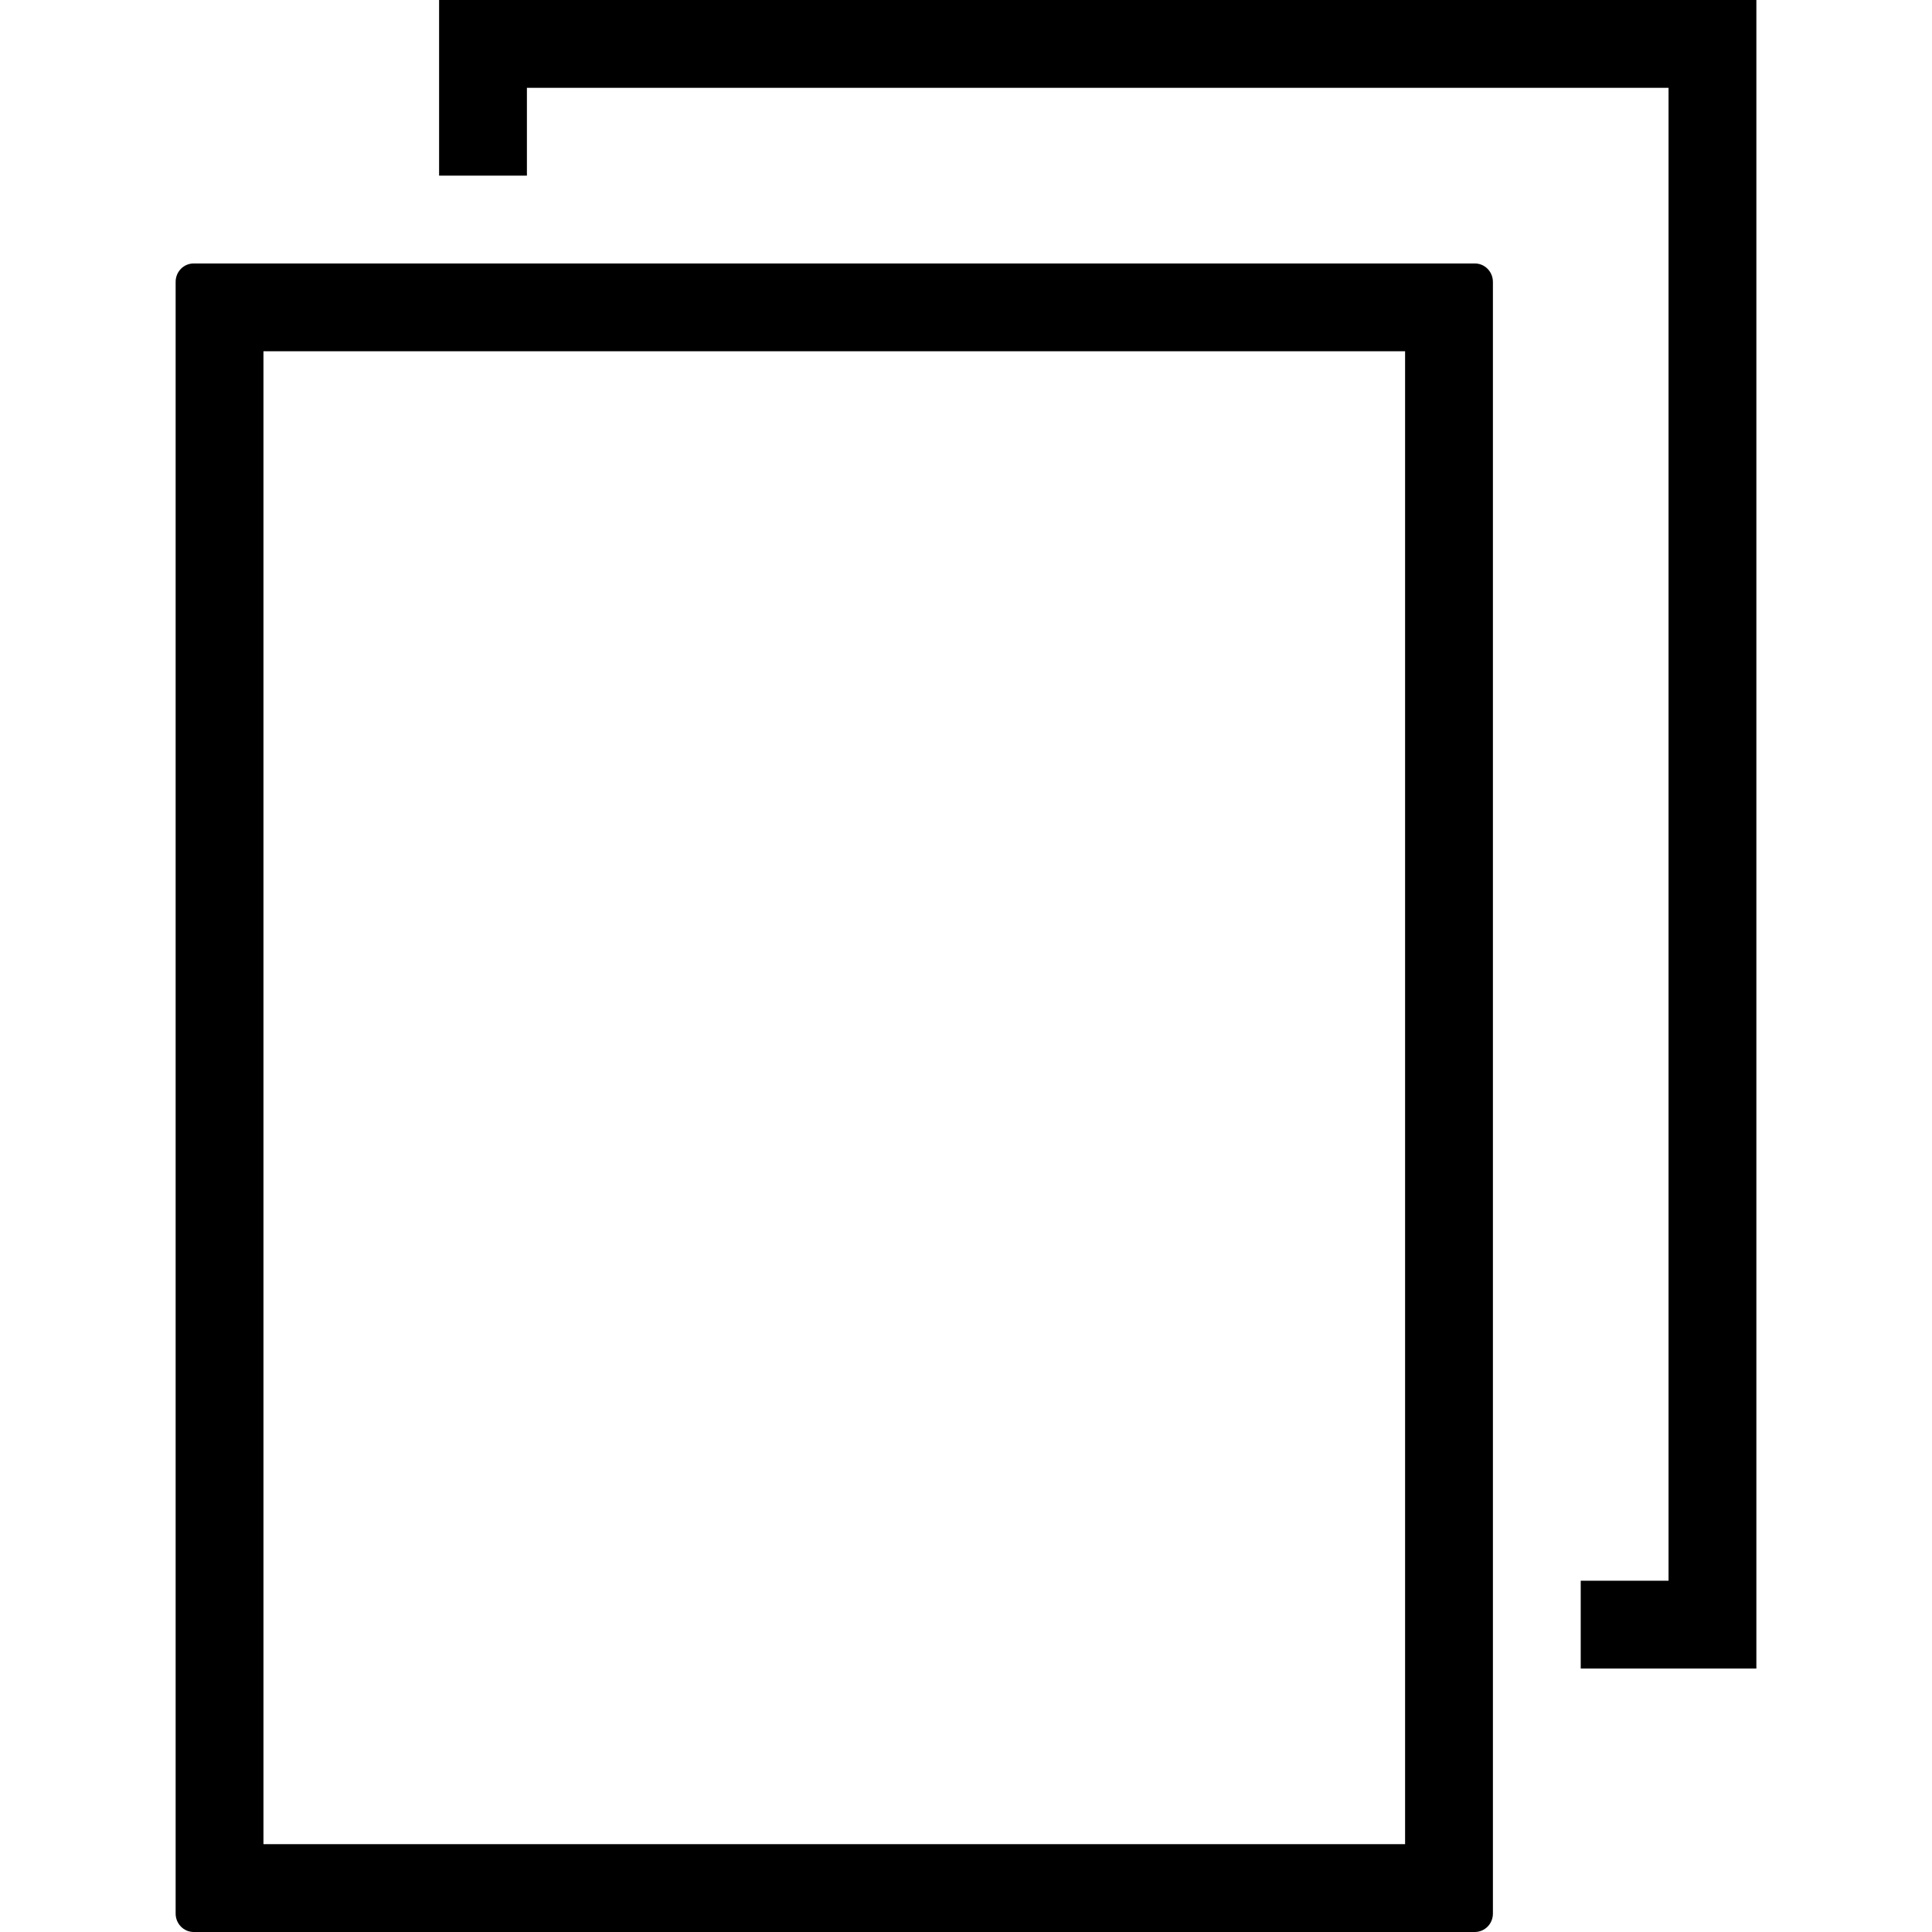
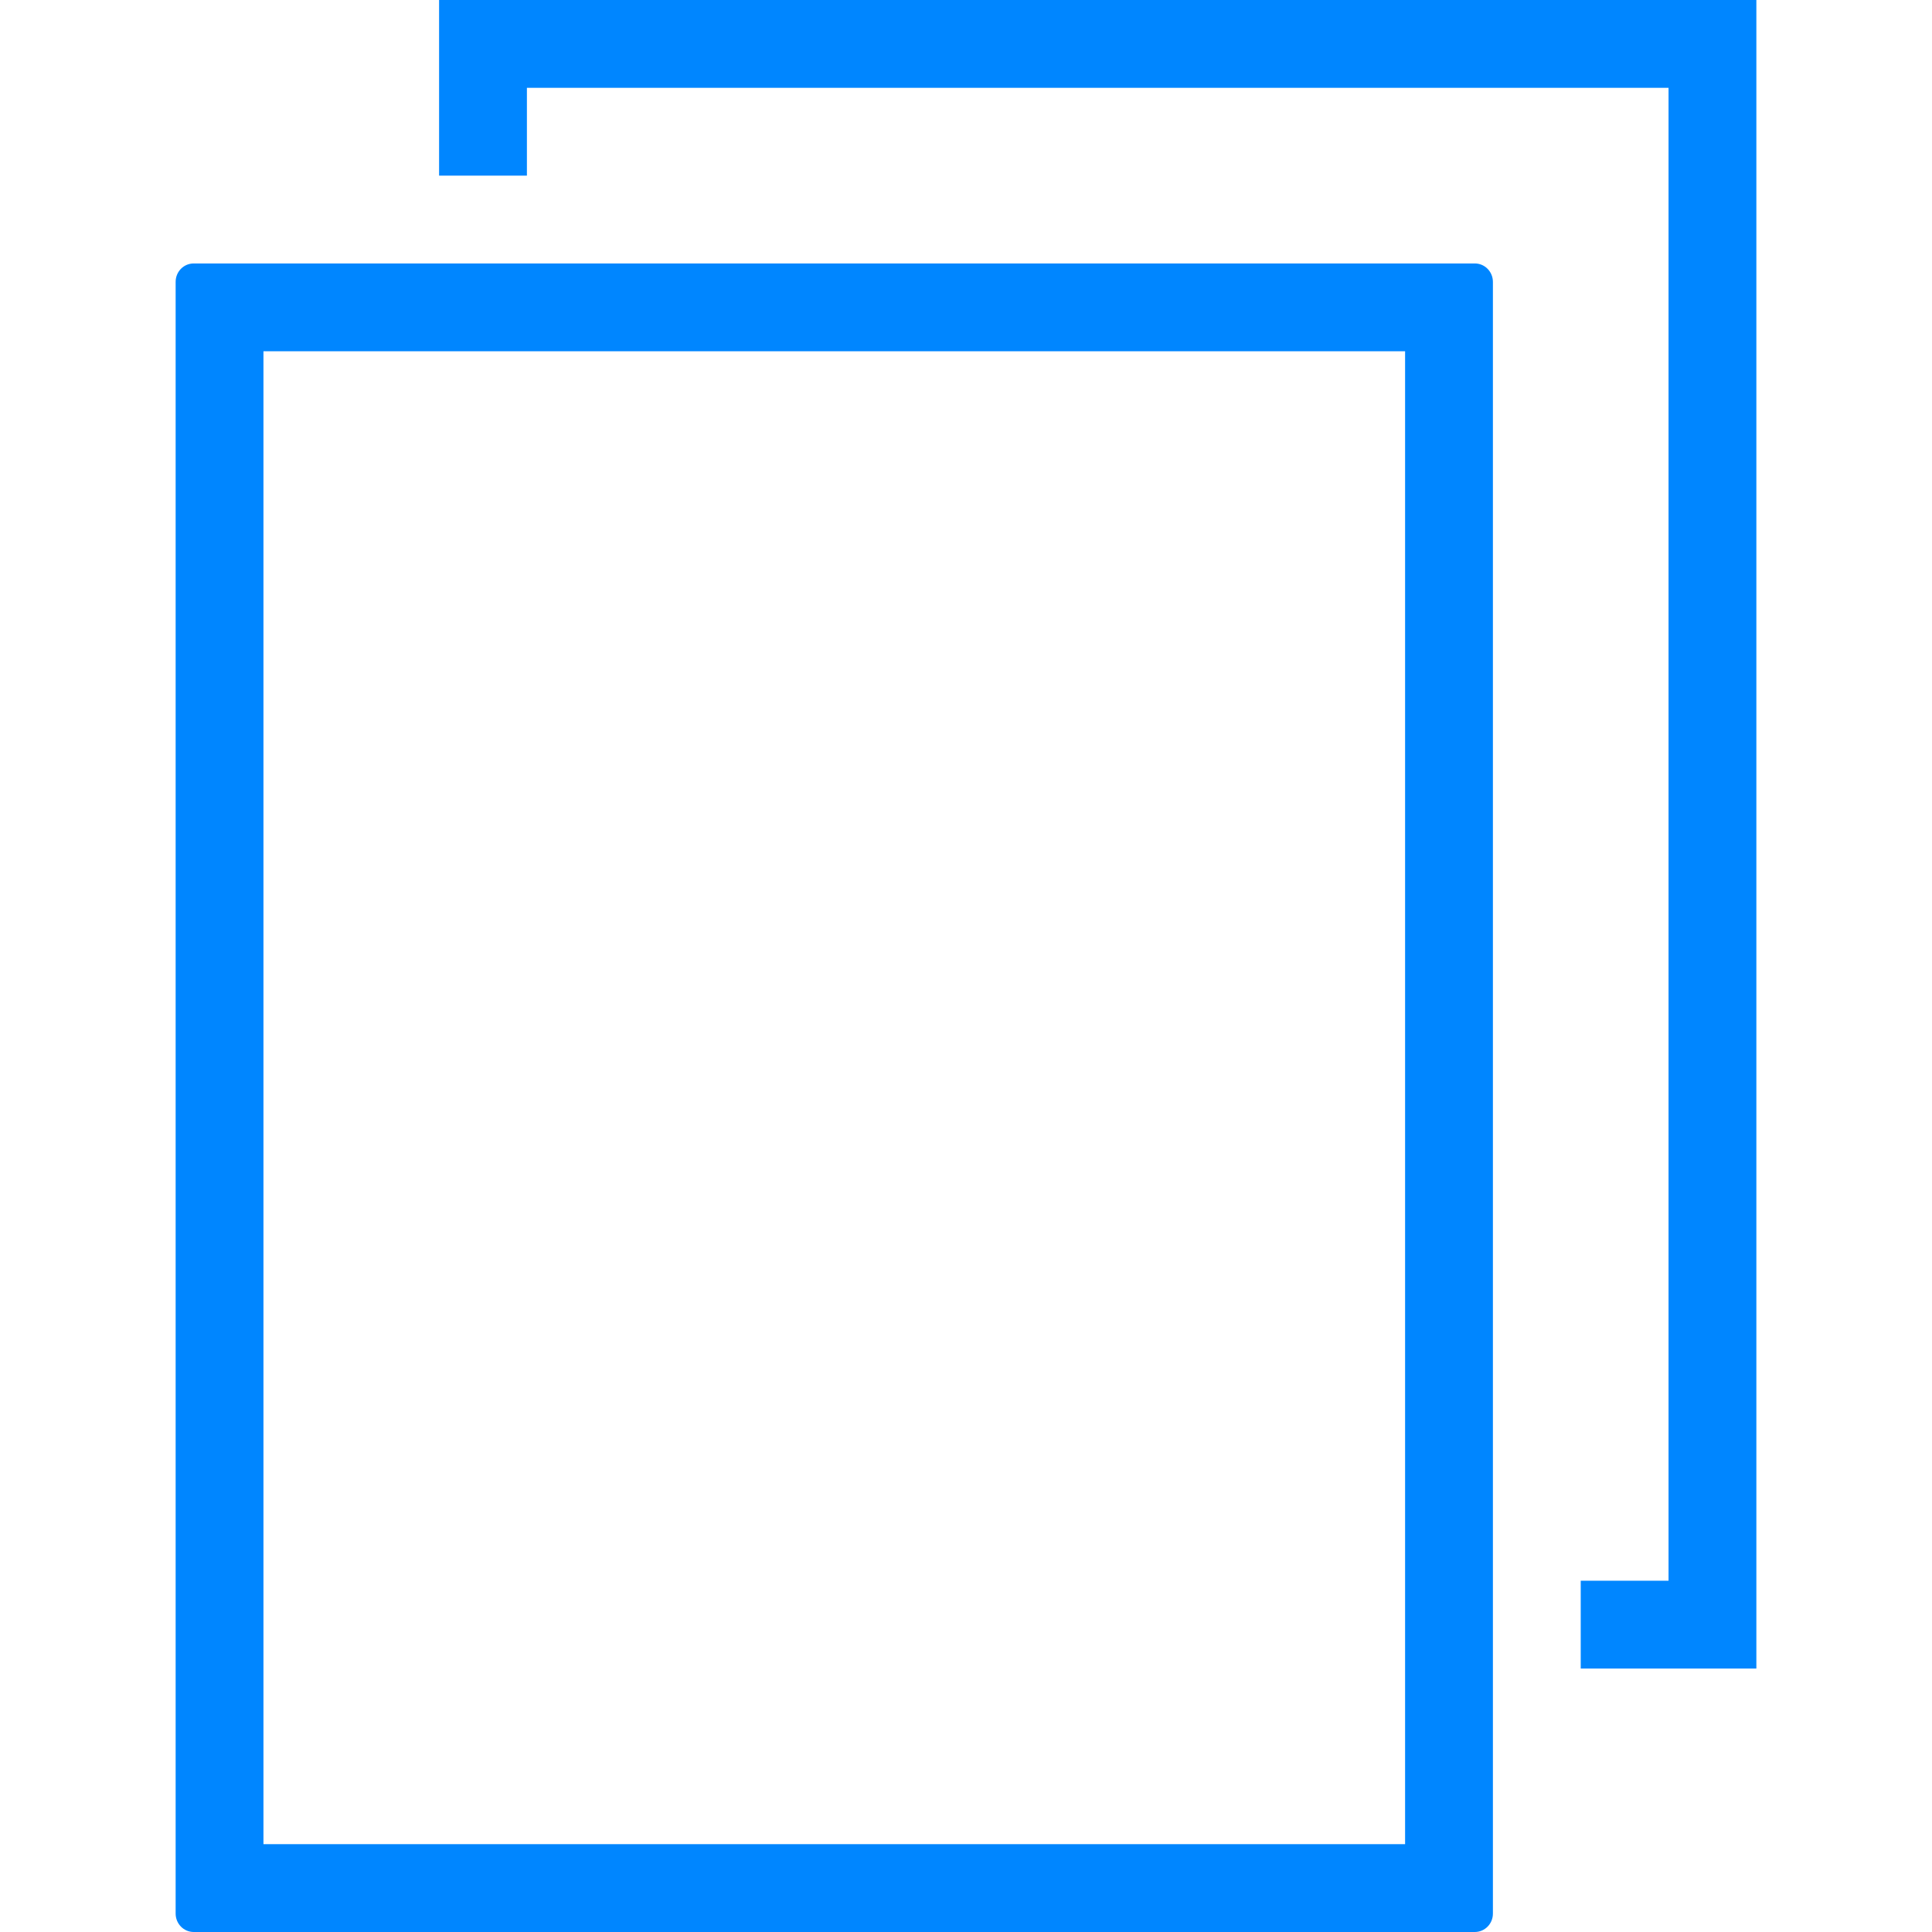
- <svg xmlns="http://www.w3.org/2000/svg" version="1.1" x="0px" y="0px" width="748px" height="748px" viewBox="0 0 748 748" style="enable-background:new 0 0 748 748;">
-   <polygon points="612,612 612,646 680,646 680,0 170,0 170,68 204,68 204,34 646,34 646,612   " />
-   <path d="M68,109.14v631.72c0,3.943,3.128,7.14,7.004,7.14h495.958c3.91,0,7.038-3.162,7.038-7.14V109.14         c0-3.944-3.128-7.14-7.004-7.14H75.004C71.128,102,68,105.162,68,109.14z M102,136h442v578H102V136z" />
+ <svg xmlns="http://www.w3.org/2000/svg" version="1.1" x="0px" y="0px" width="748px" height="748px" viewBox="0 0 748 748">
+   <polygon points="612,612 612,646 680,646 680,0 170,0 170,68 204,68 204,34 646,34 646,612" fill="#0086FF" />
+   <path d="M68,109.14v631.72c0,3.943,3.128,7.14,7.004,7.14h495.958c3.91,0,7.038-3.162,7.038-7.14V109.14         c0-3.944-3.128-7.14-7.004-7.14H75.004C71.128,102,68,105.162,68,109.14z M102,136h442v578H102V136z" fill="#0086FF" />
</svg>
